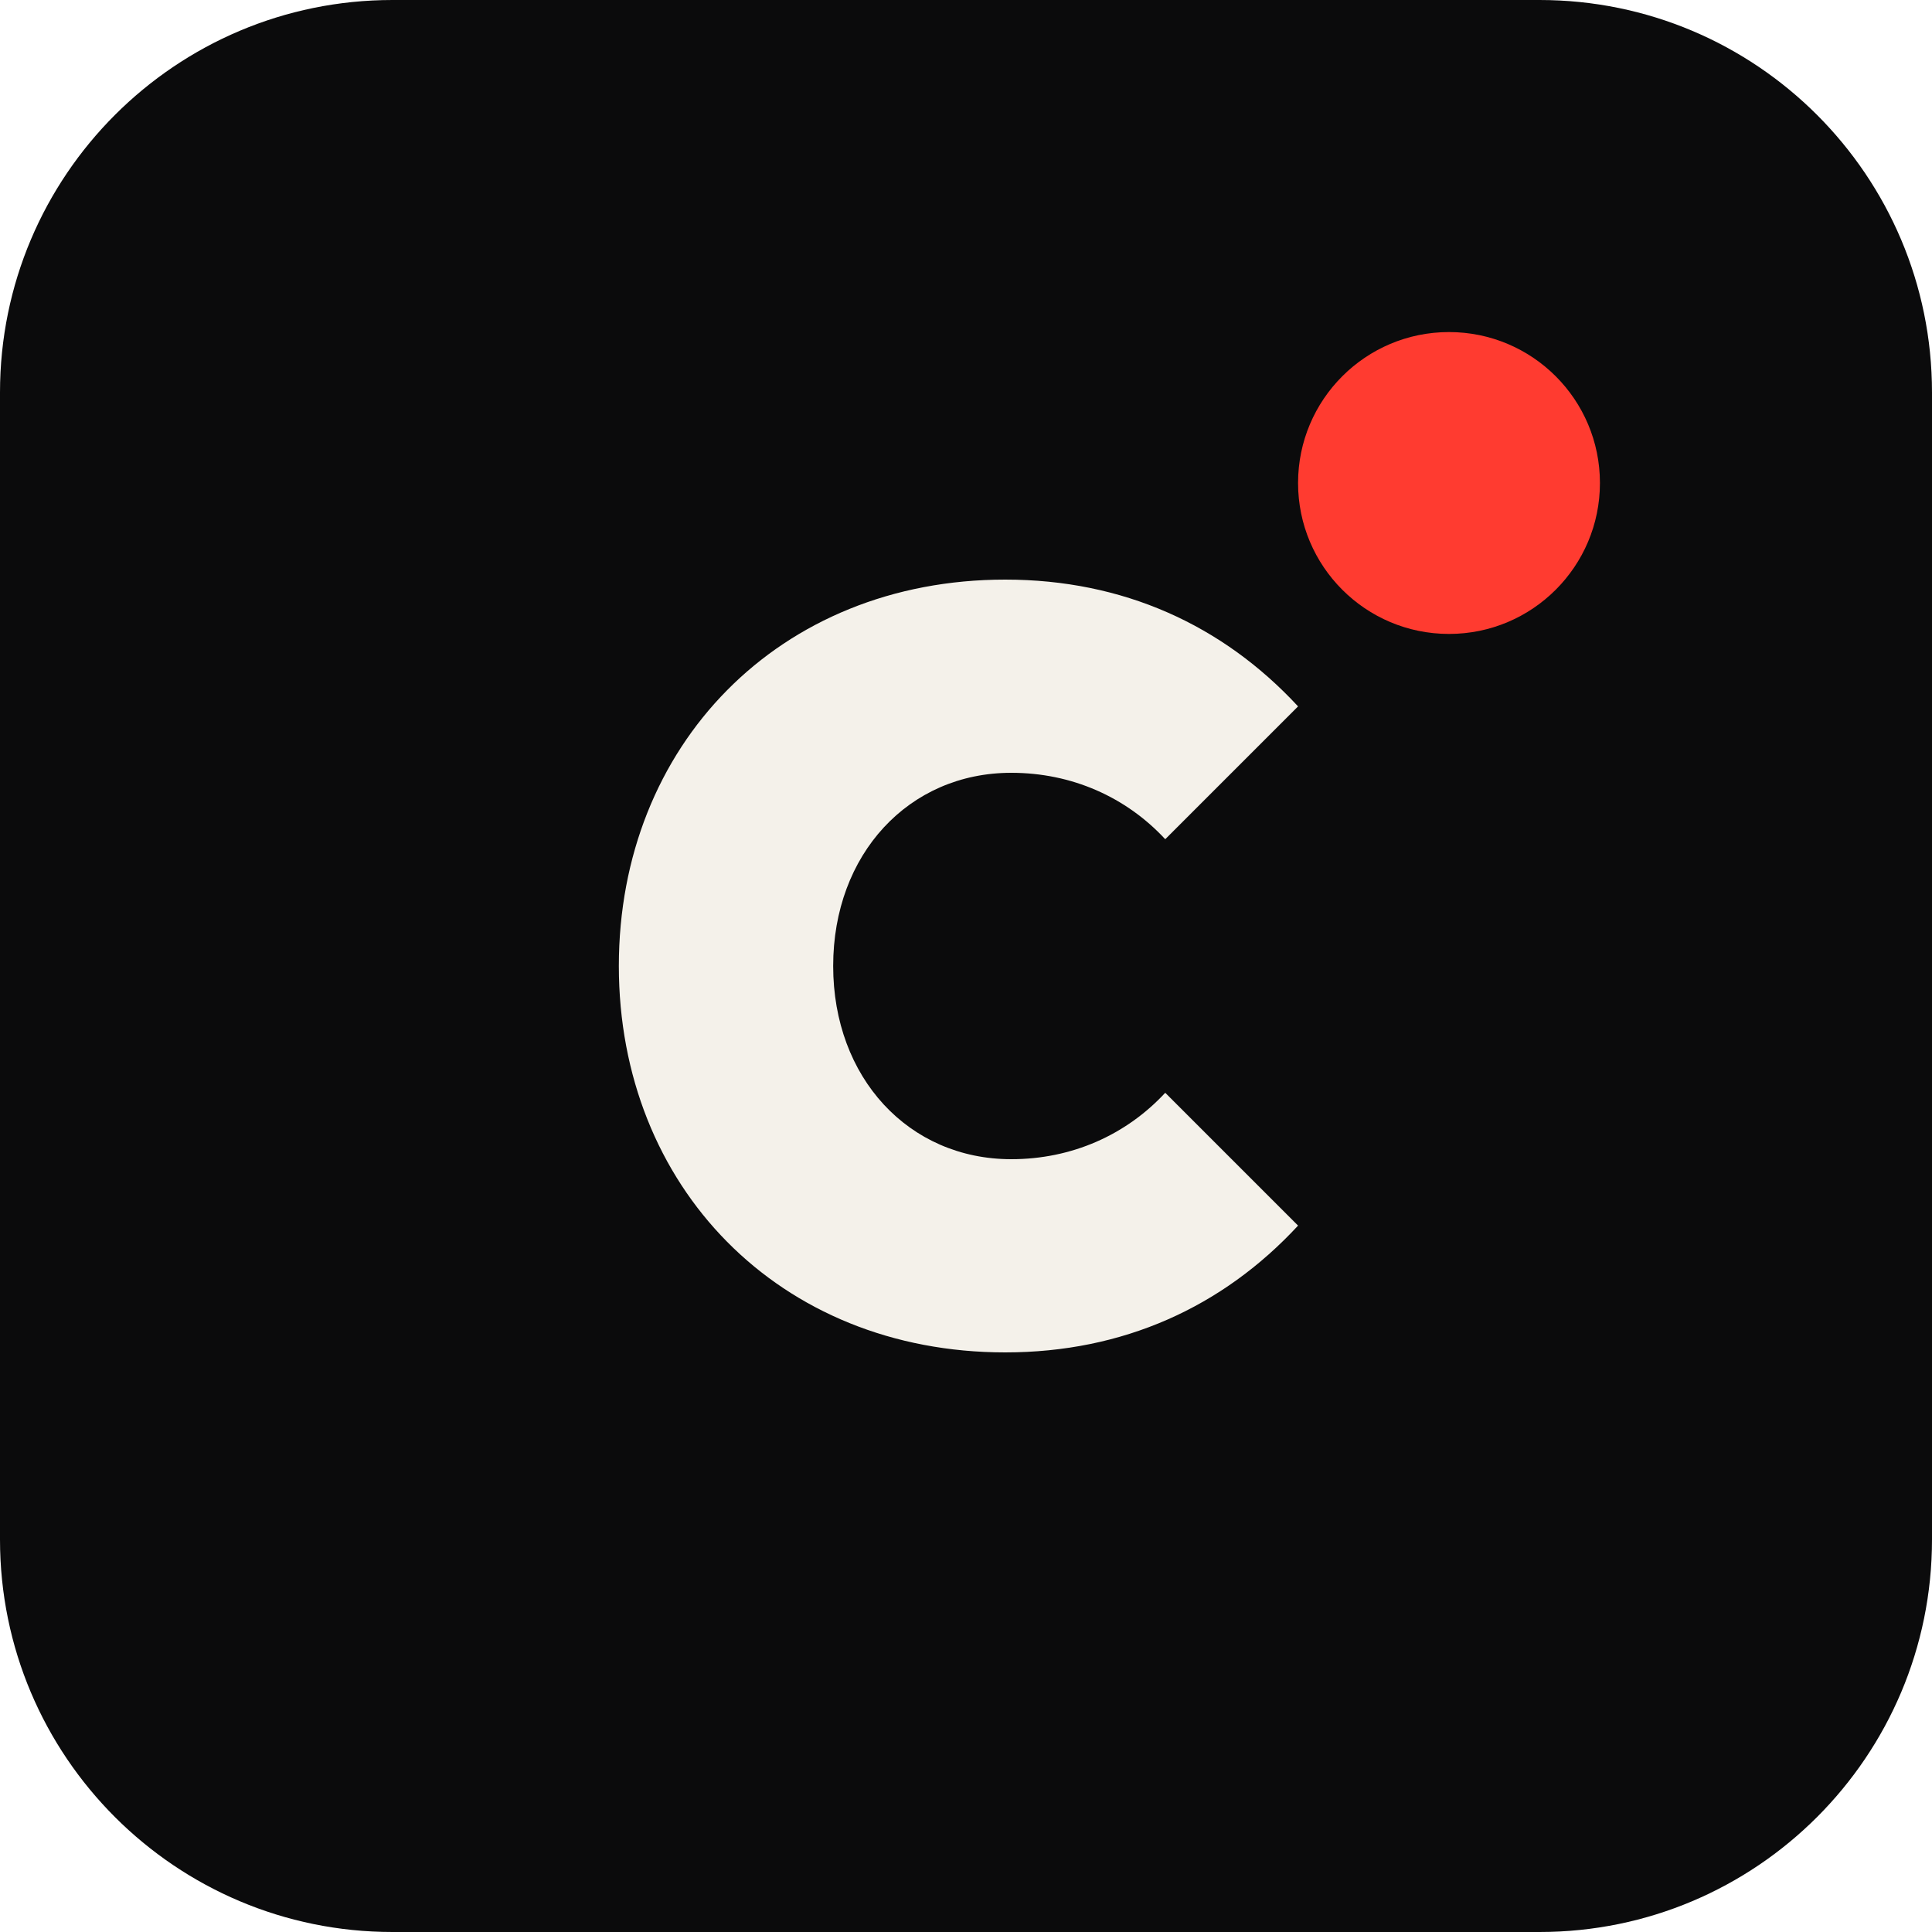
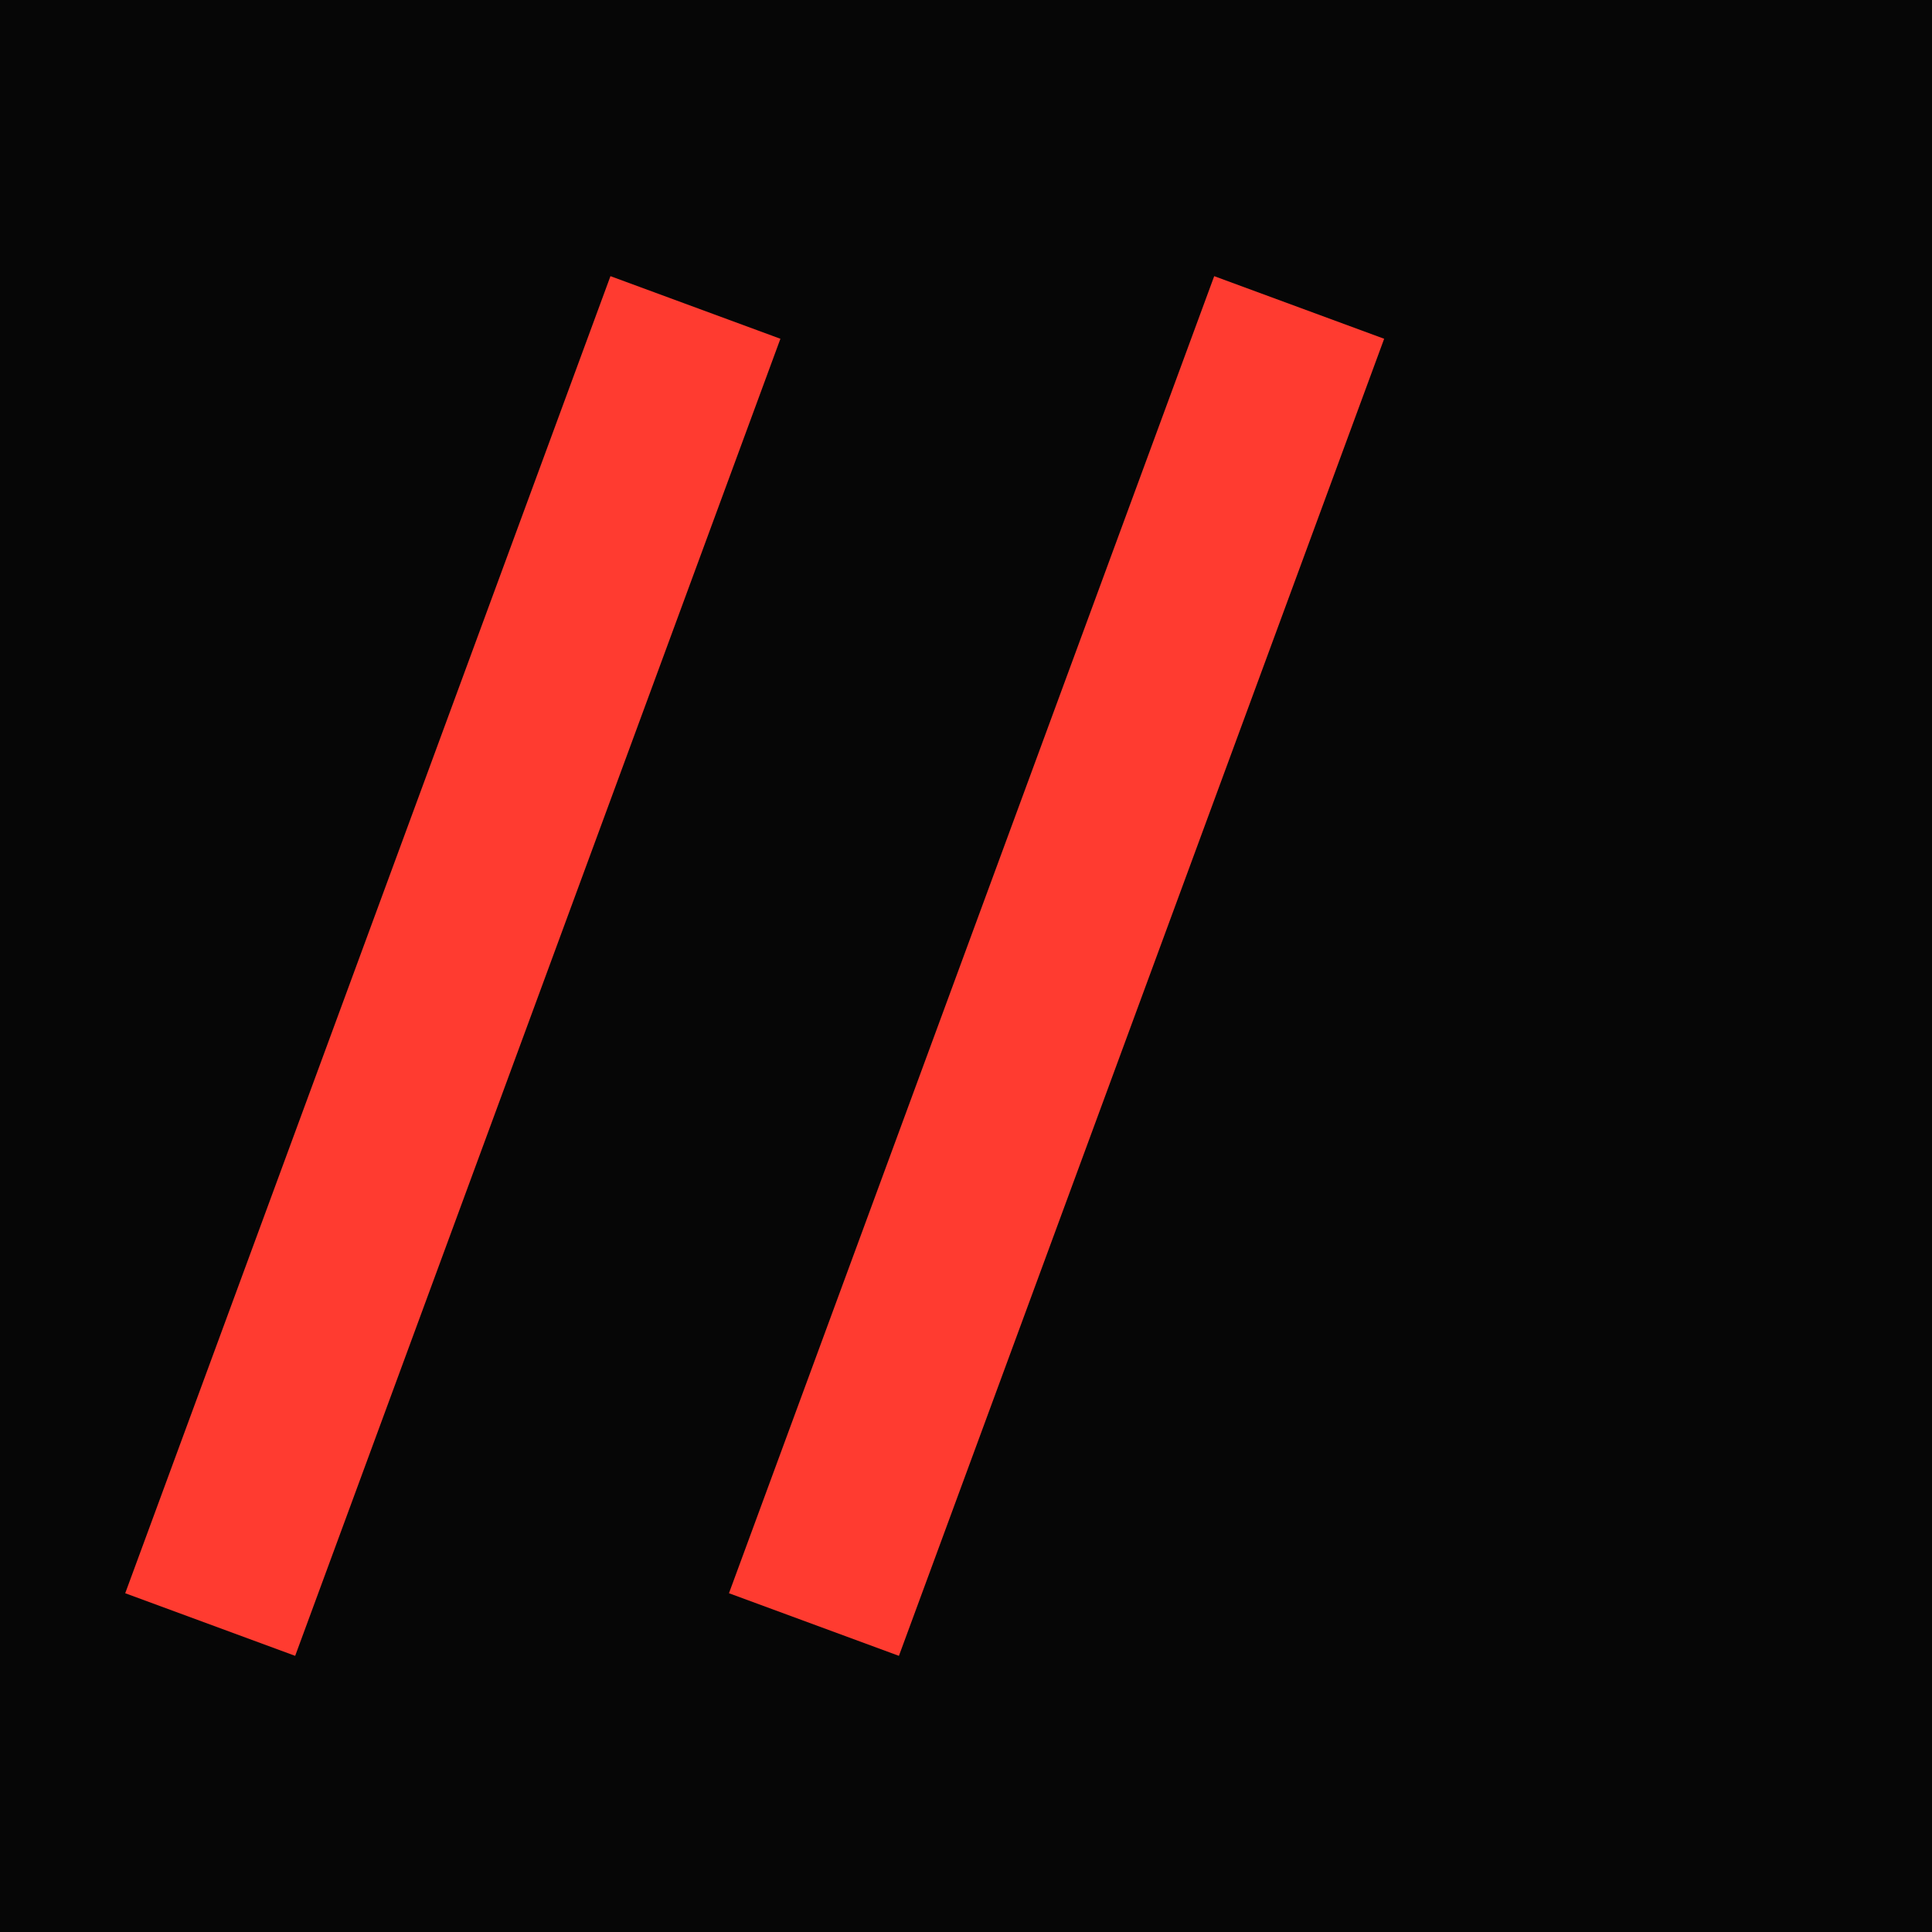
- <svg xmlns="http://www.w3.org/2000/svg" viewBox="0 0 64 64" role="img" aria-label="Cizmar Photography">
-   <rect width="64" height="64" rx="13" fill="#0b0b0c" />
-   <path d="M43 23.4C40.5 20.7 37.2 19.2 33.3 19.2 25.8 19.2 20.5 24.7 20.5 32s5.3 12.8 12.8 12.8c3.9 0 7.2-1.5 9.7-4.2l-4.4-4.4c-1.3 1.4-3.1 2.2-5.1 2.2-3.4 0-5.9-2.7-5.9-6.4s2.5-6.4 5.9-6.4c2 0 3.8.8 5.1 2.2z" fill="#f4f1ea" />
-   <circle cx="48" cy="16" r="5" fill="#ff3b30" />
+ <svg xmlns="http://www.w3.org/2000/svg" viewBox="0 0 64 64">
+   <rect width="64" height="64" fill="#060606" />
+   <path d="M22 13 8 51M42 13 28 51" fill="none" stroke="#ff3b30" stroke-width="6" stroke-linecap="square" />
</svg>
